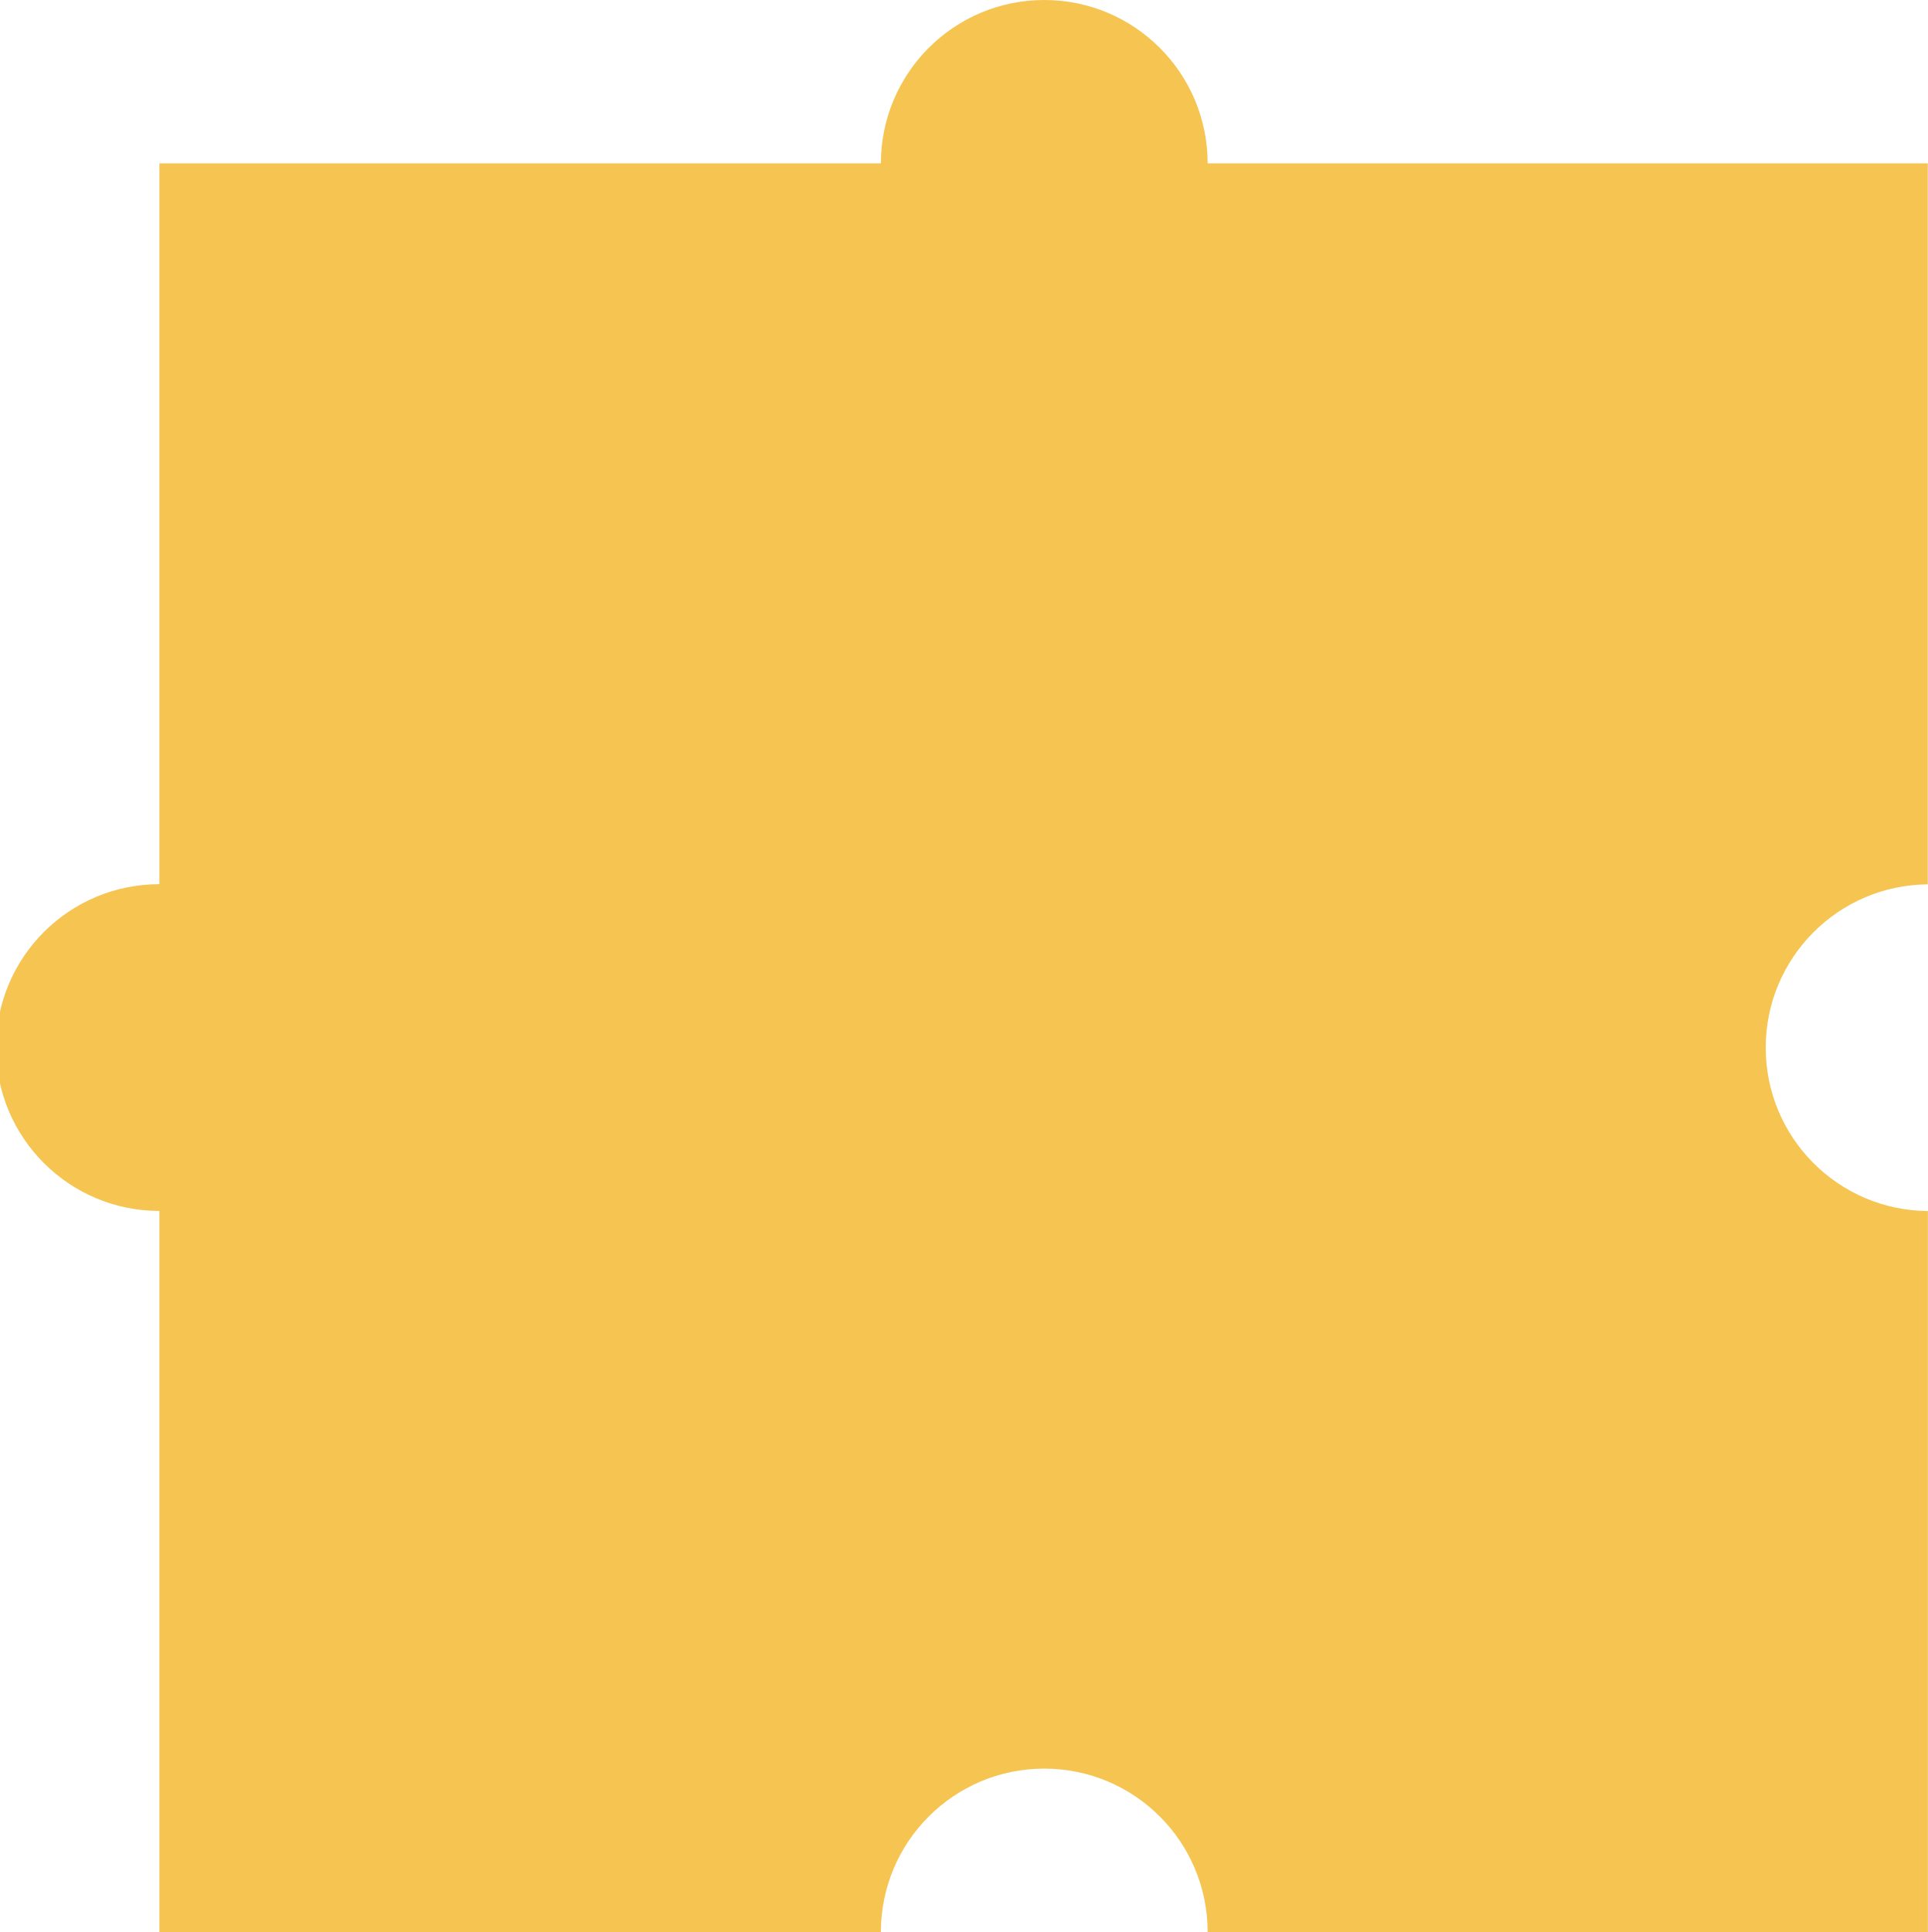
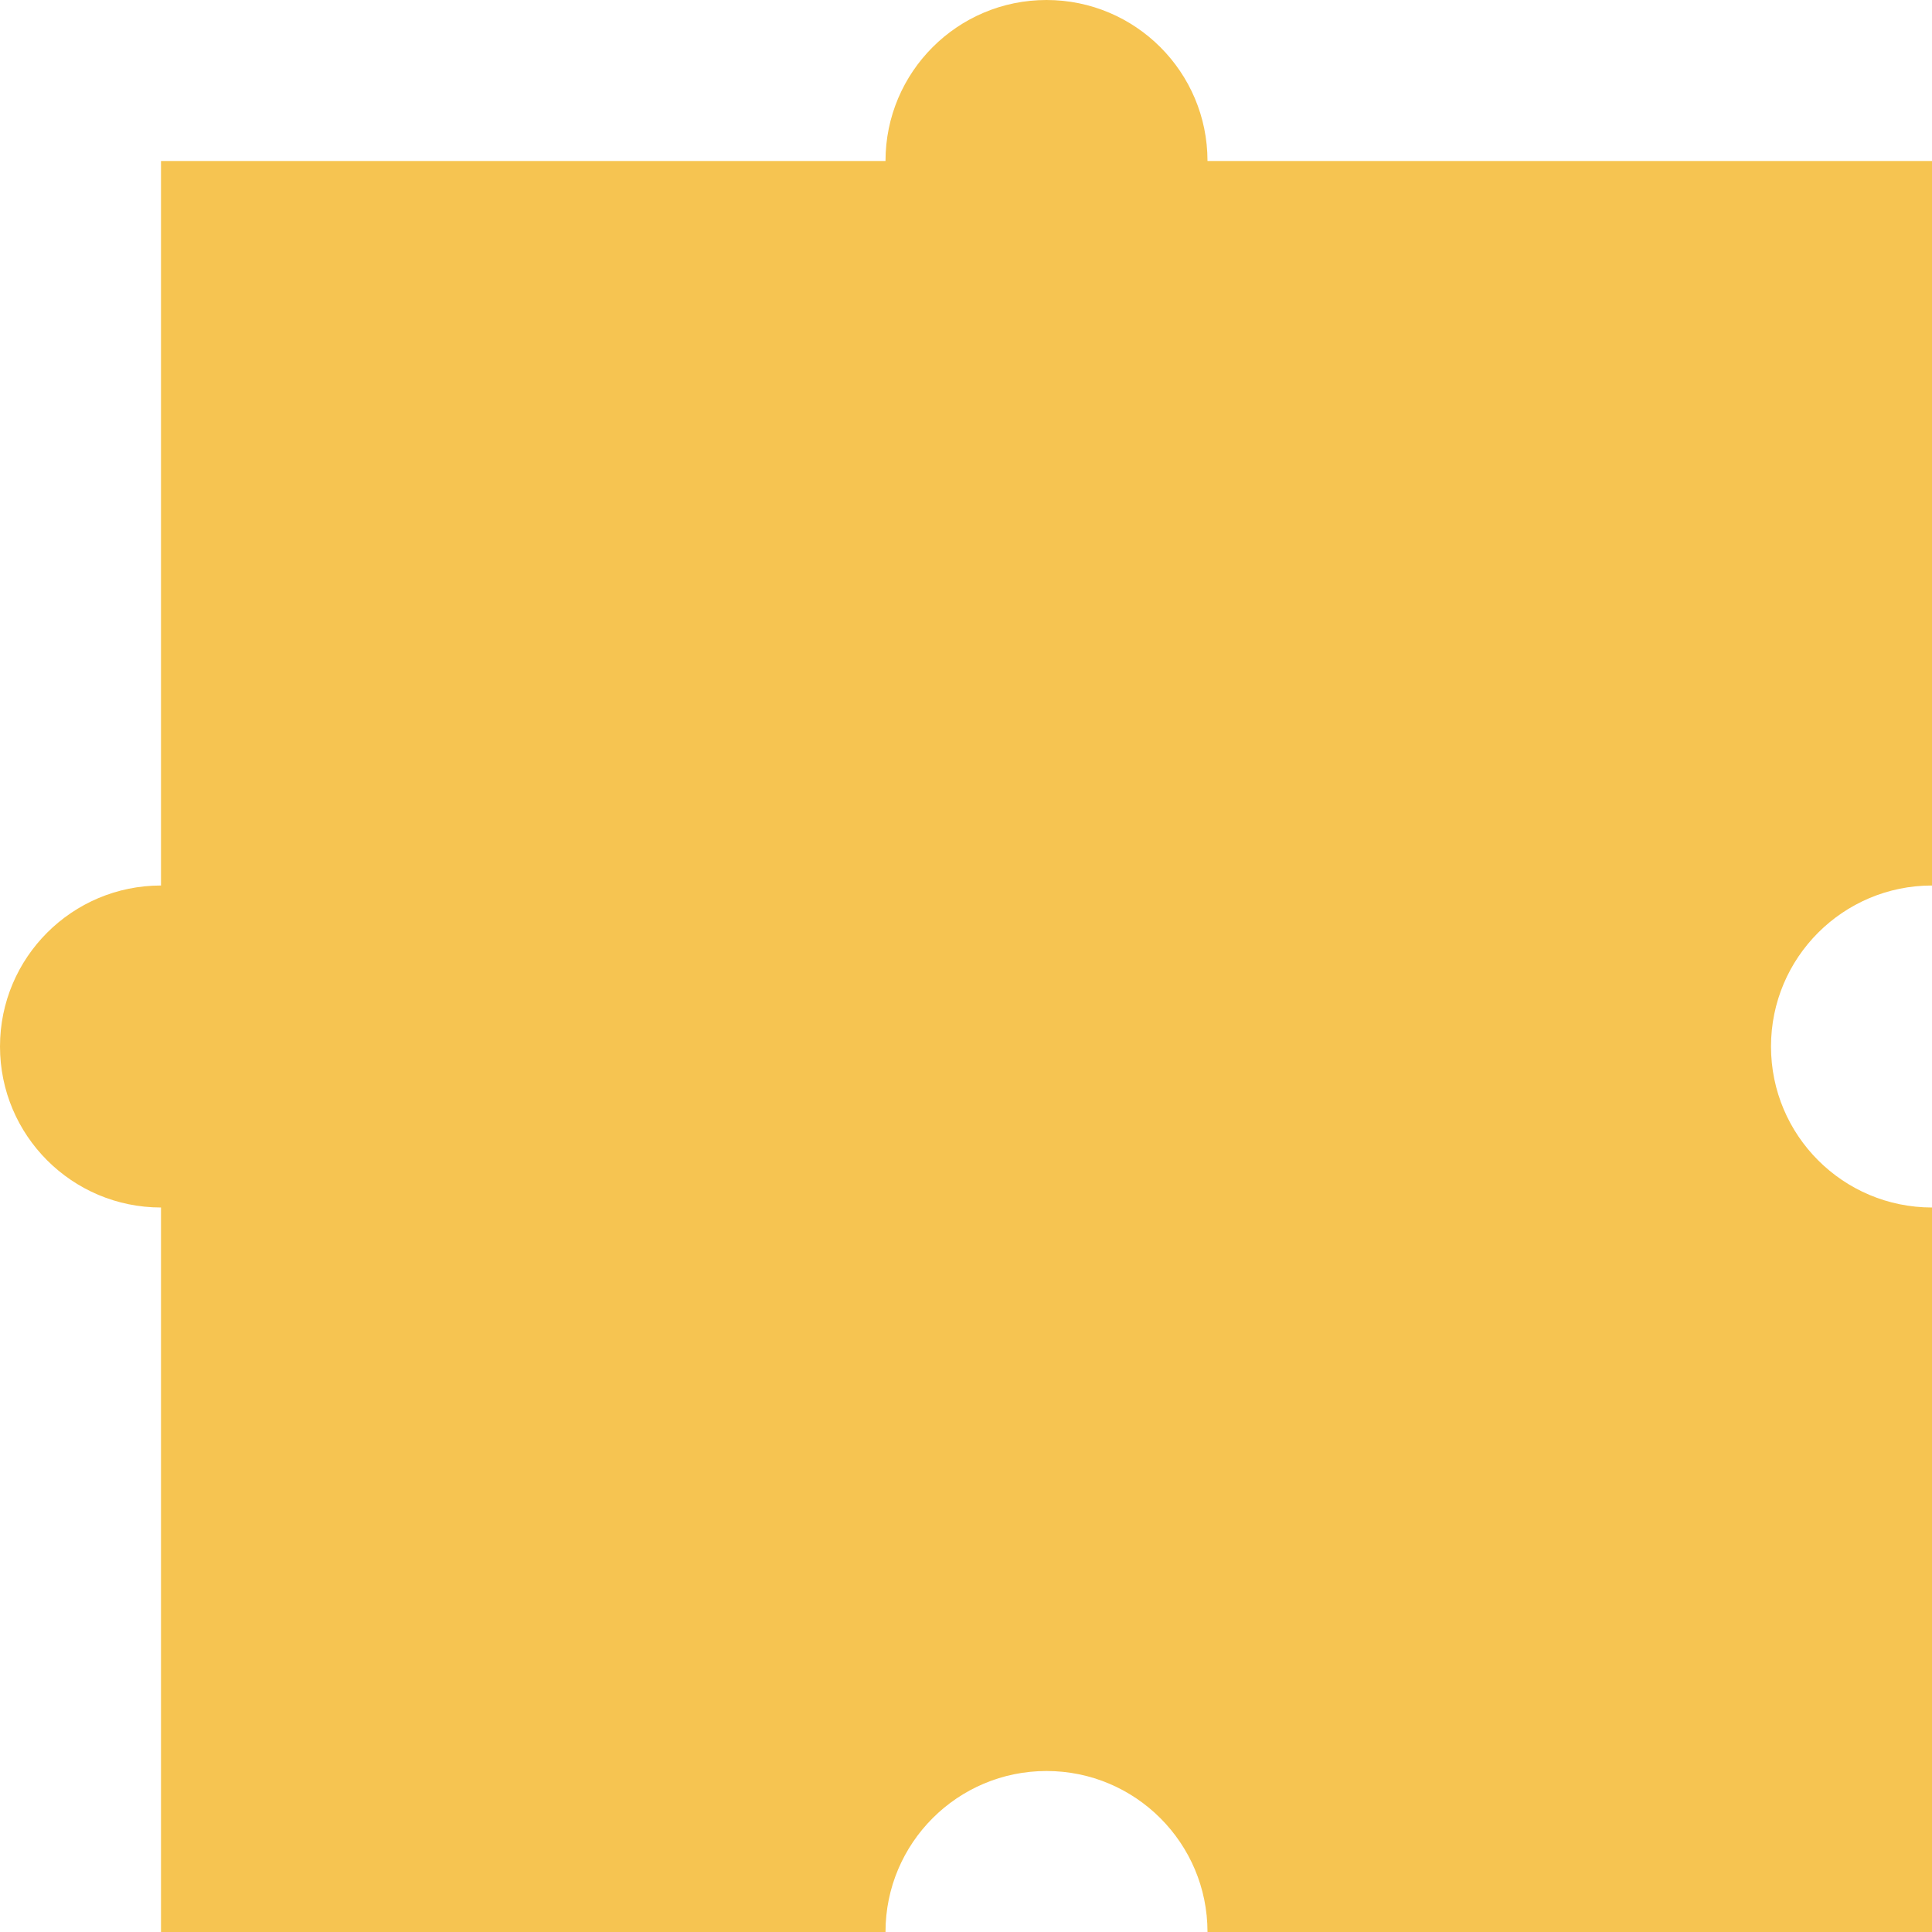
- <svg xmlns="http://www.w3.org/2000/svg" id="Layer_1" data-name="Layer 1" viewBox="0 0 354.02 354.75">
+ <svg xmlns="http://www.w3.org/2000/svg" id="Layer_1" data-name="Layer 1" viewBox="0 0 360 360">
  <defs>
    <style>.cls-1{fill:#f6c451;}</style>
  </defs>
-   <path class="cls-1" d="M324.24,191.86a30,30,0,0,0,29.78,30V354.24H221.76a30,30,0,0,0-60,0H29.27V221.84a30,30,0,0,1,0-60V29.49H161.76a30,30,0,0,1,60,0H354V161.87A30,30,0,0,0,324.24,191.86Z" transform="translate(0 0.51)" />
+   <path class="cls-1" d="M330,195a30,30,0,0,0,30,30V360H225a30,30,0,0,0-60,0H30V225a30,30,0,0,1,0-60V30H165a30,30,0,0,1,60,0H360V165A30,30,0,0,0,330,195Z" transform="translate(0 0)" />
</svg>
